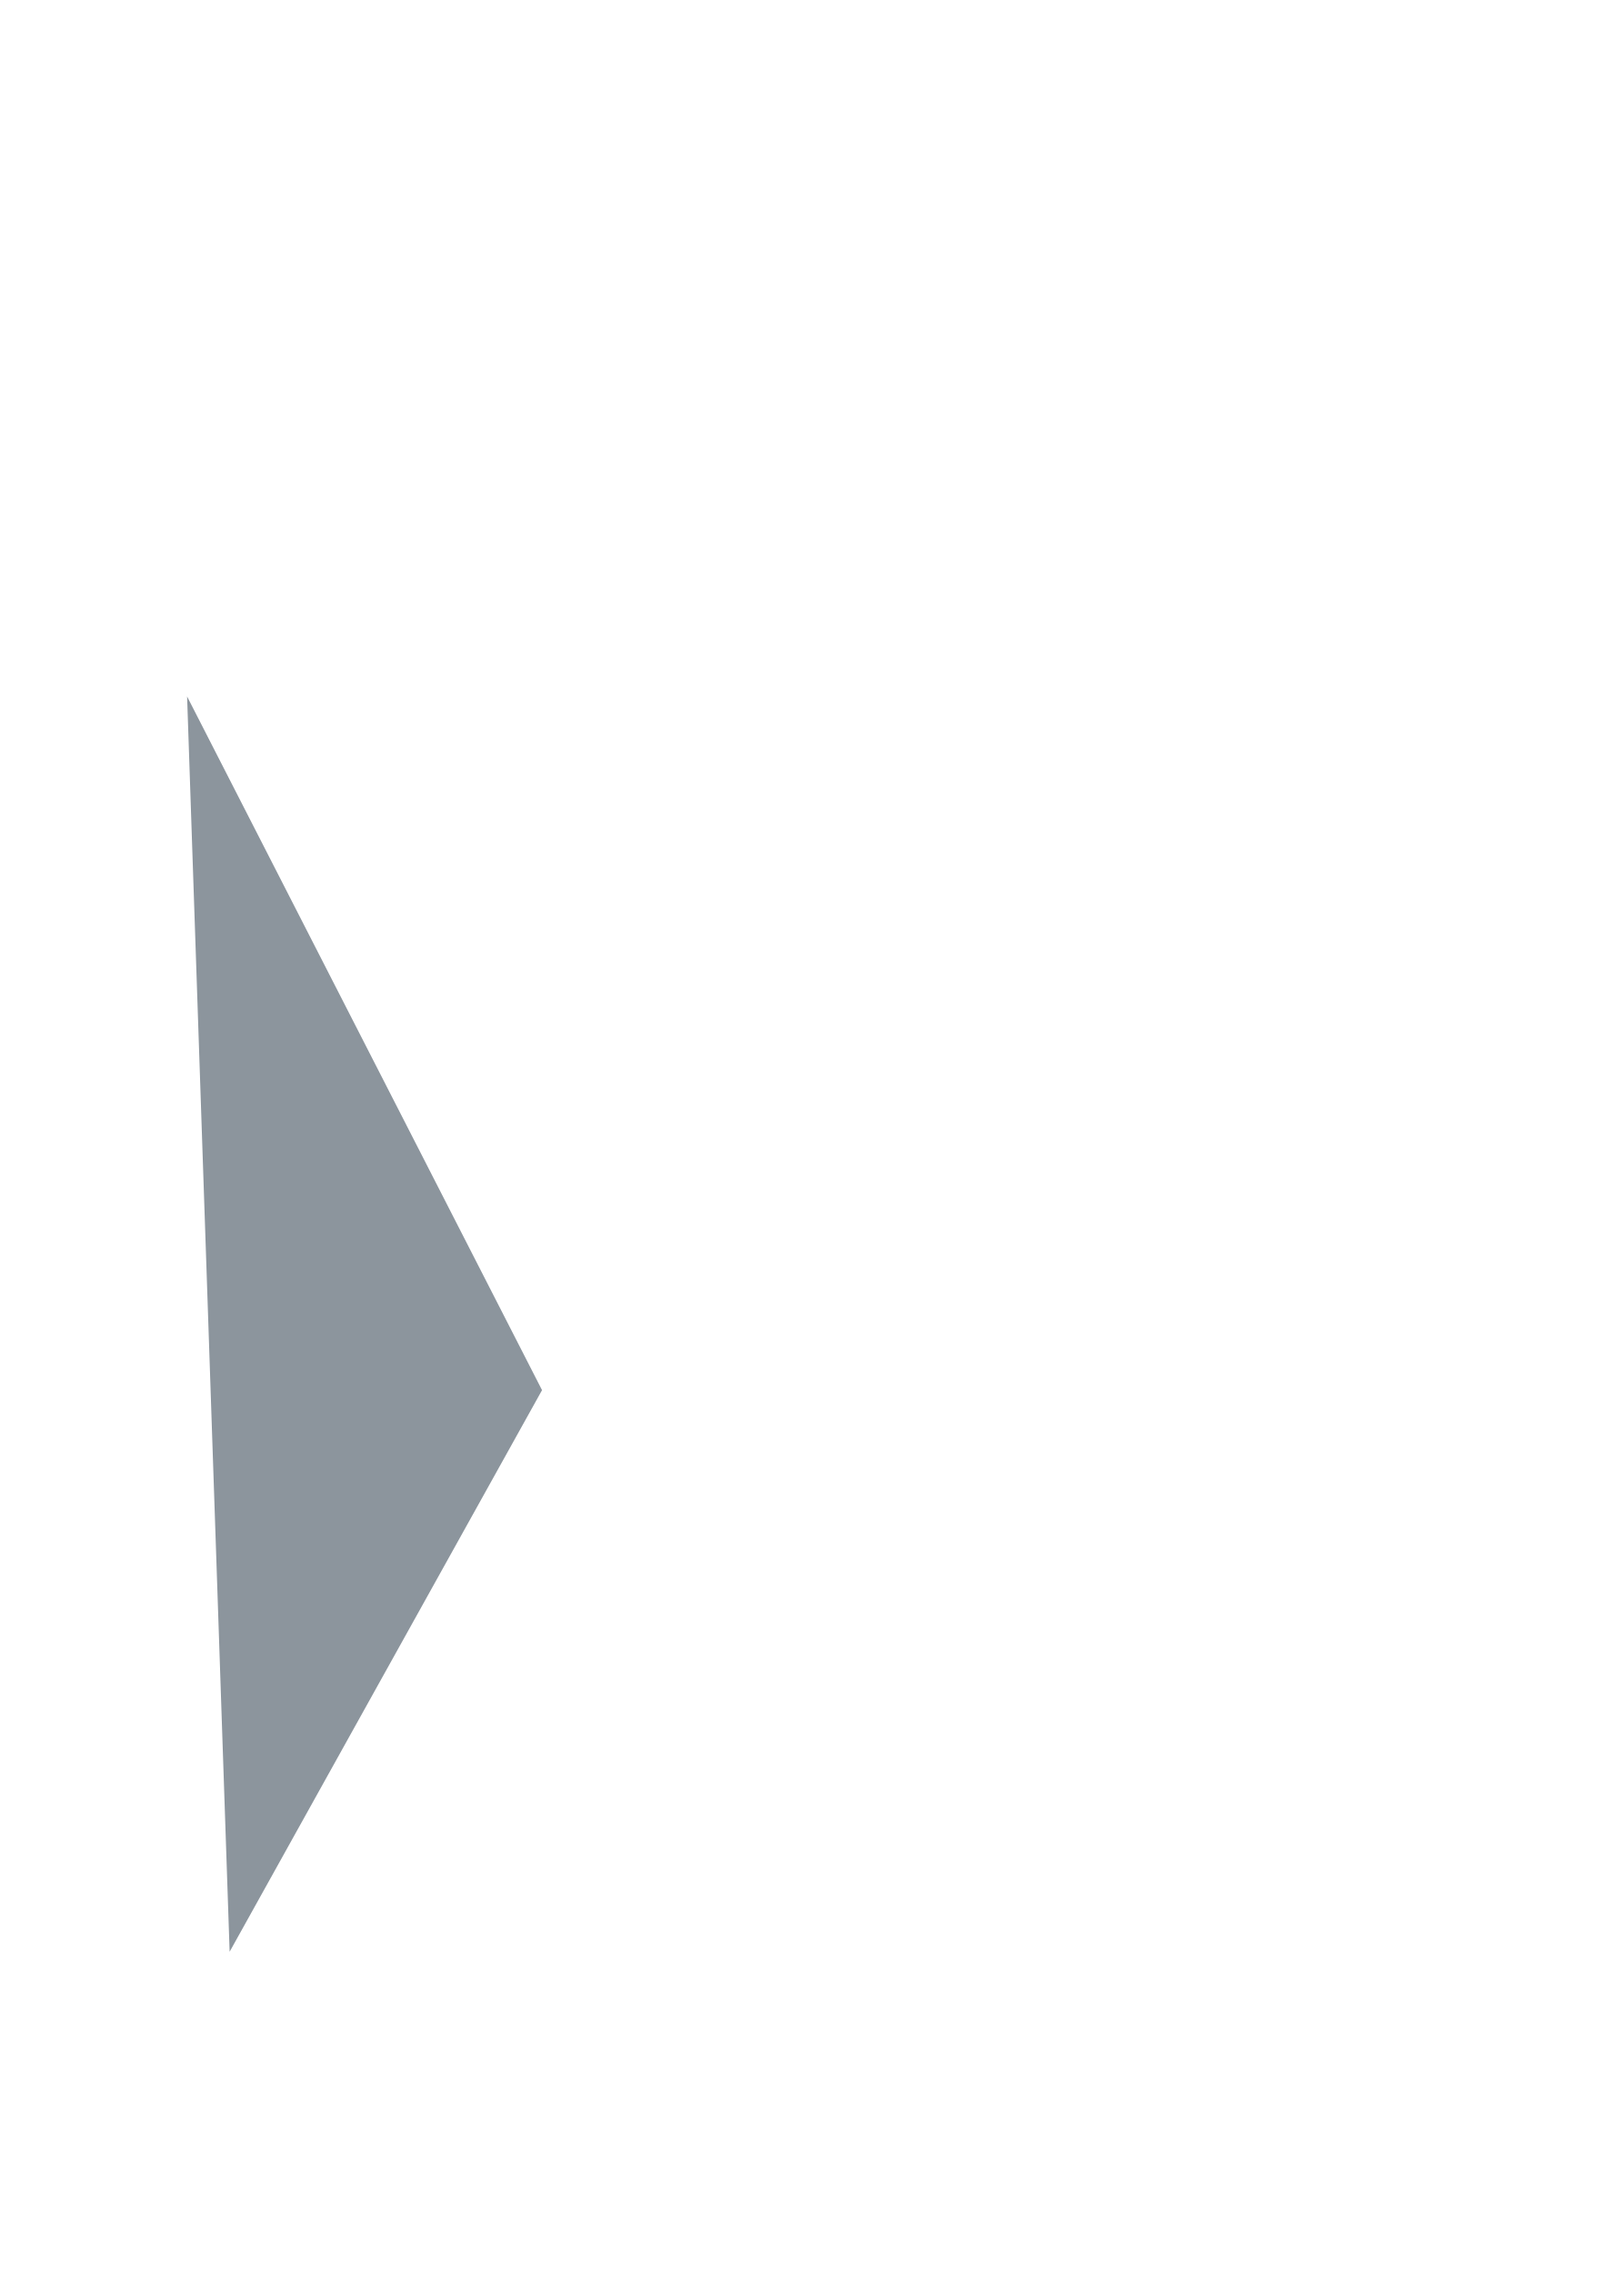
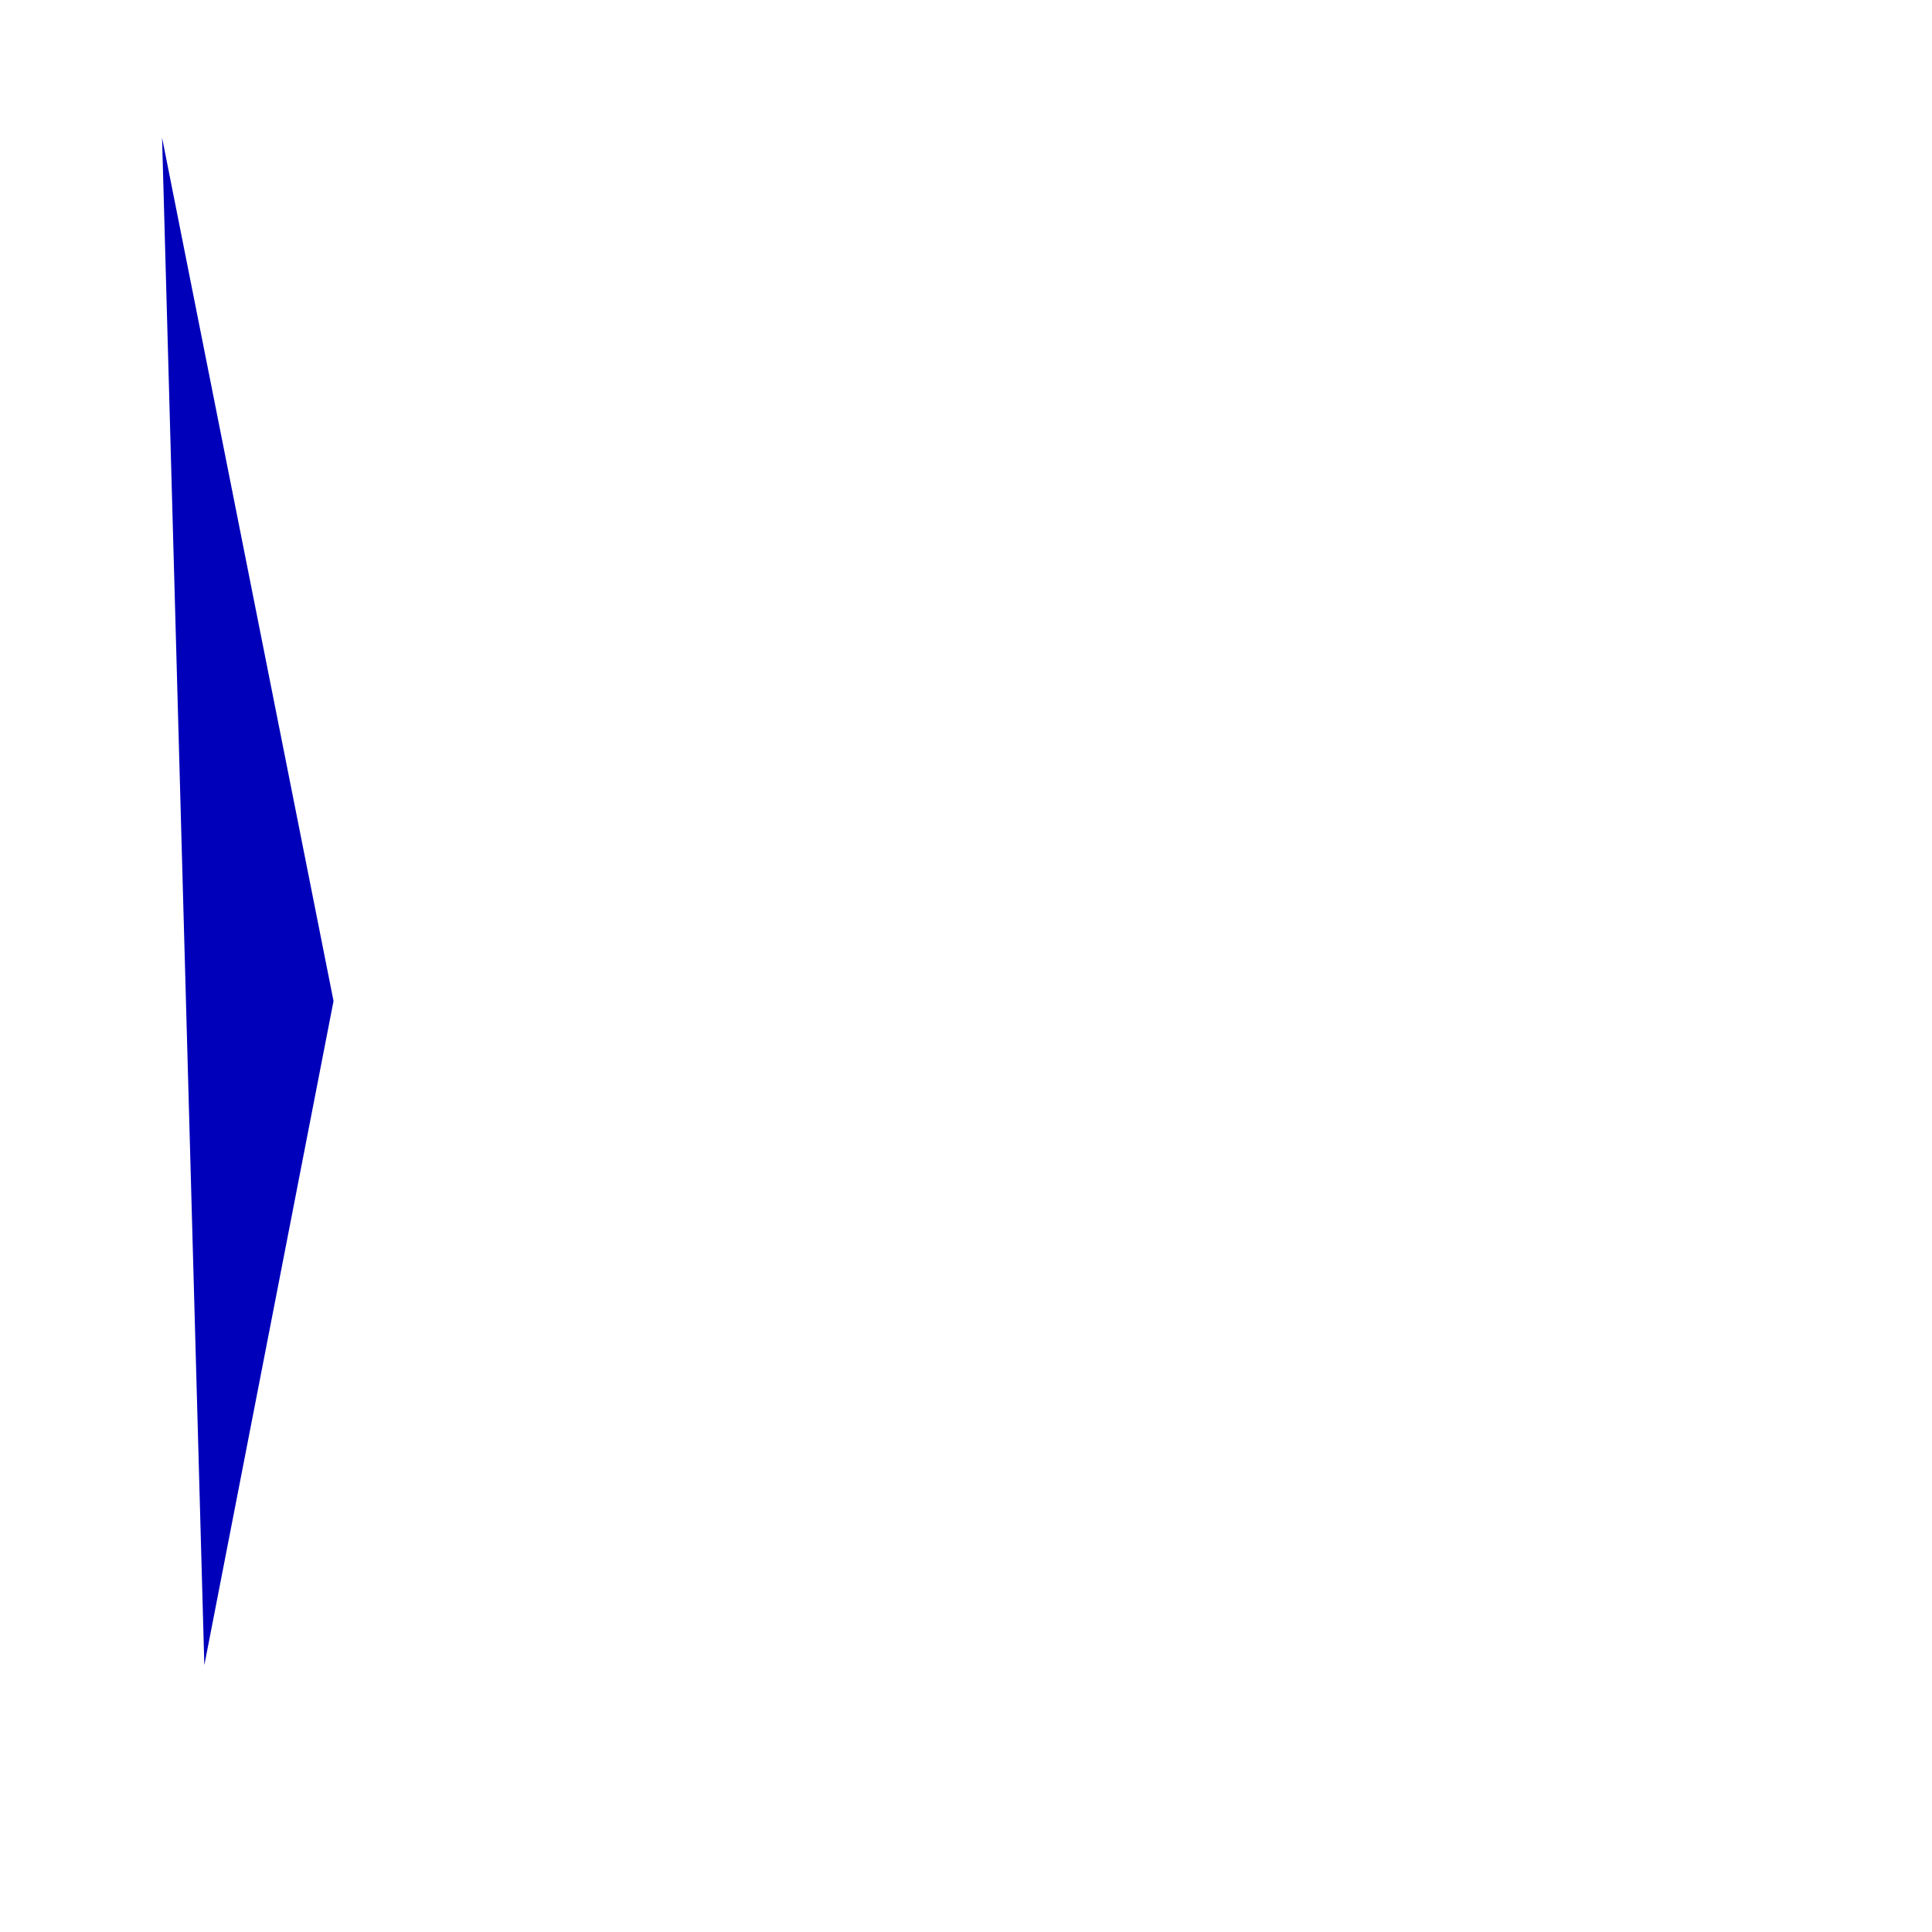
- <svg xmlns="http://www.w3.org/2000/svg" version="1.1" x="0px" y="0px" width="200px" height="280px" viewBox="0 0 200 280" style="enable-background:new 0 0 200 280;" xml:space="preserve">
+ <svg xmlns="http://www.w3.org/2000/svg" version="1.1" x="0px" y="0px" width="200px" height="200px" viewBox="0 0 200 200" style="enable-background:new 0 0 200 200;" xml:space="preserve">
  <g id="_x36_-3">
-     <polygon style="fill:#8C959D;" points="23.045,85.795 28.284,240.428 66.764,171.245  " />
+     <polygon style="fill:#0000BB;" points="16.777,14.25 21.152,172.375 34.527,103.625  " />
  </g>
  <g id="Layer_1">
</g>
</svg>
